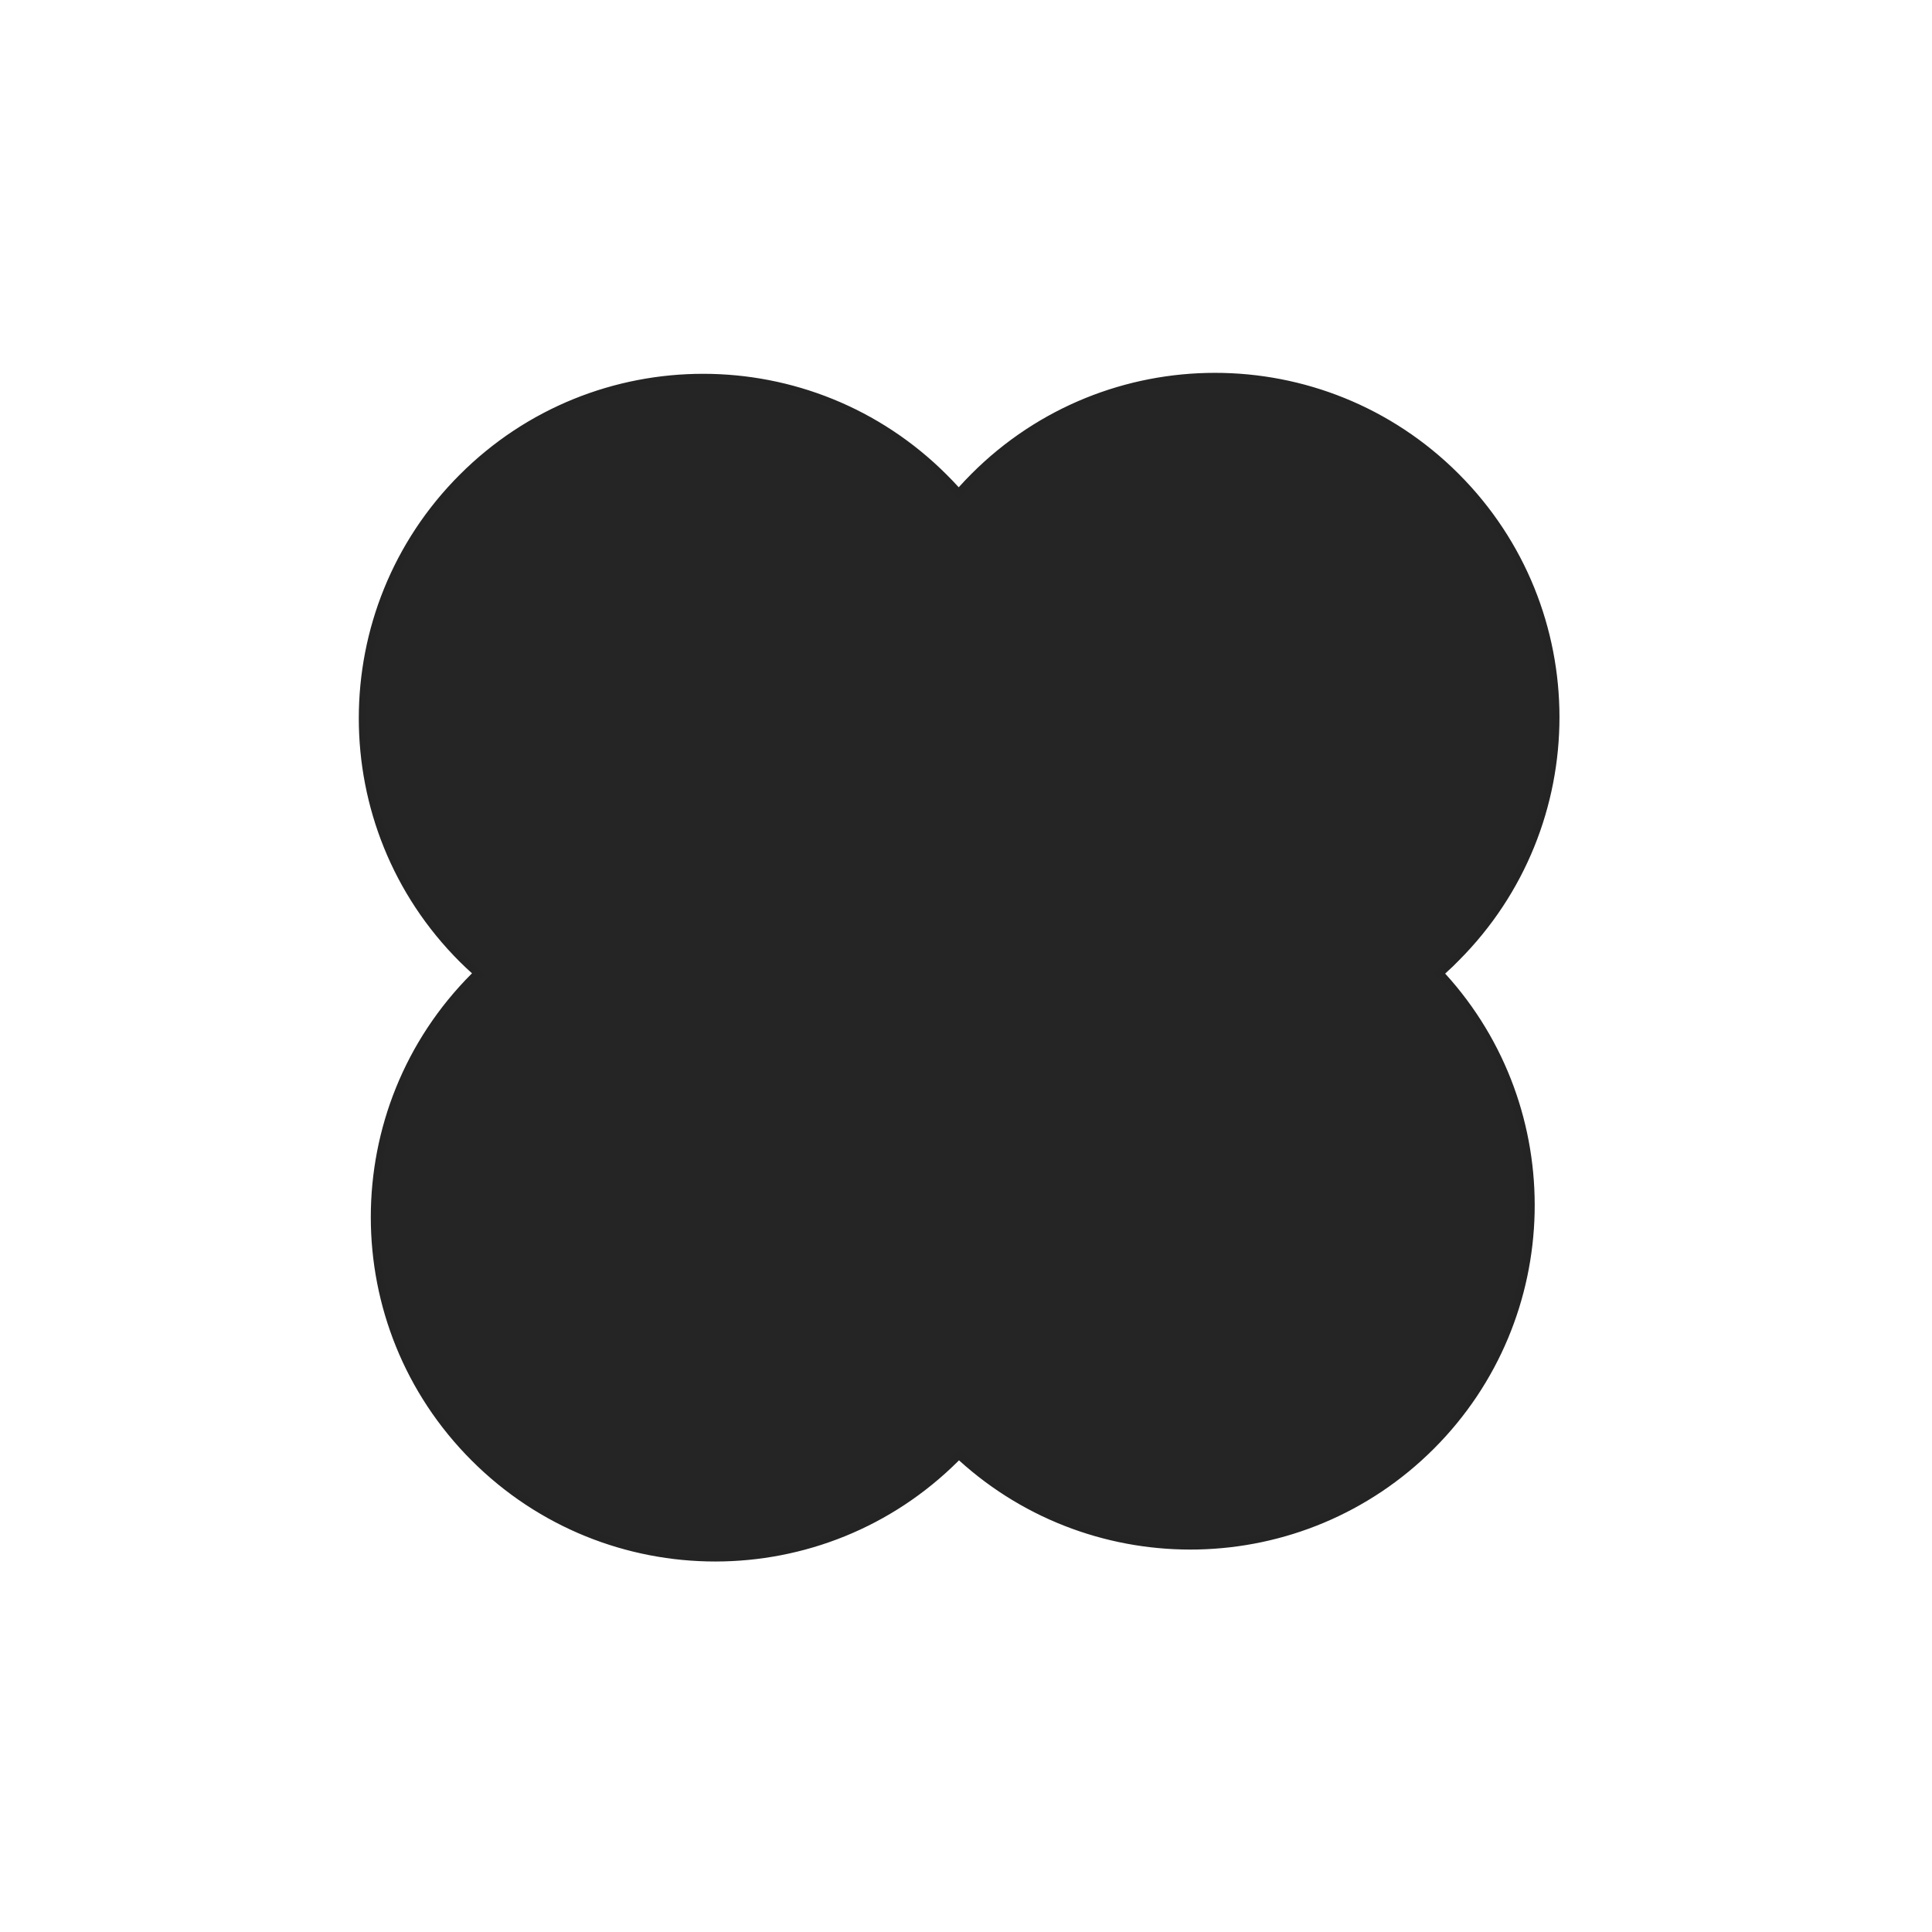
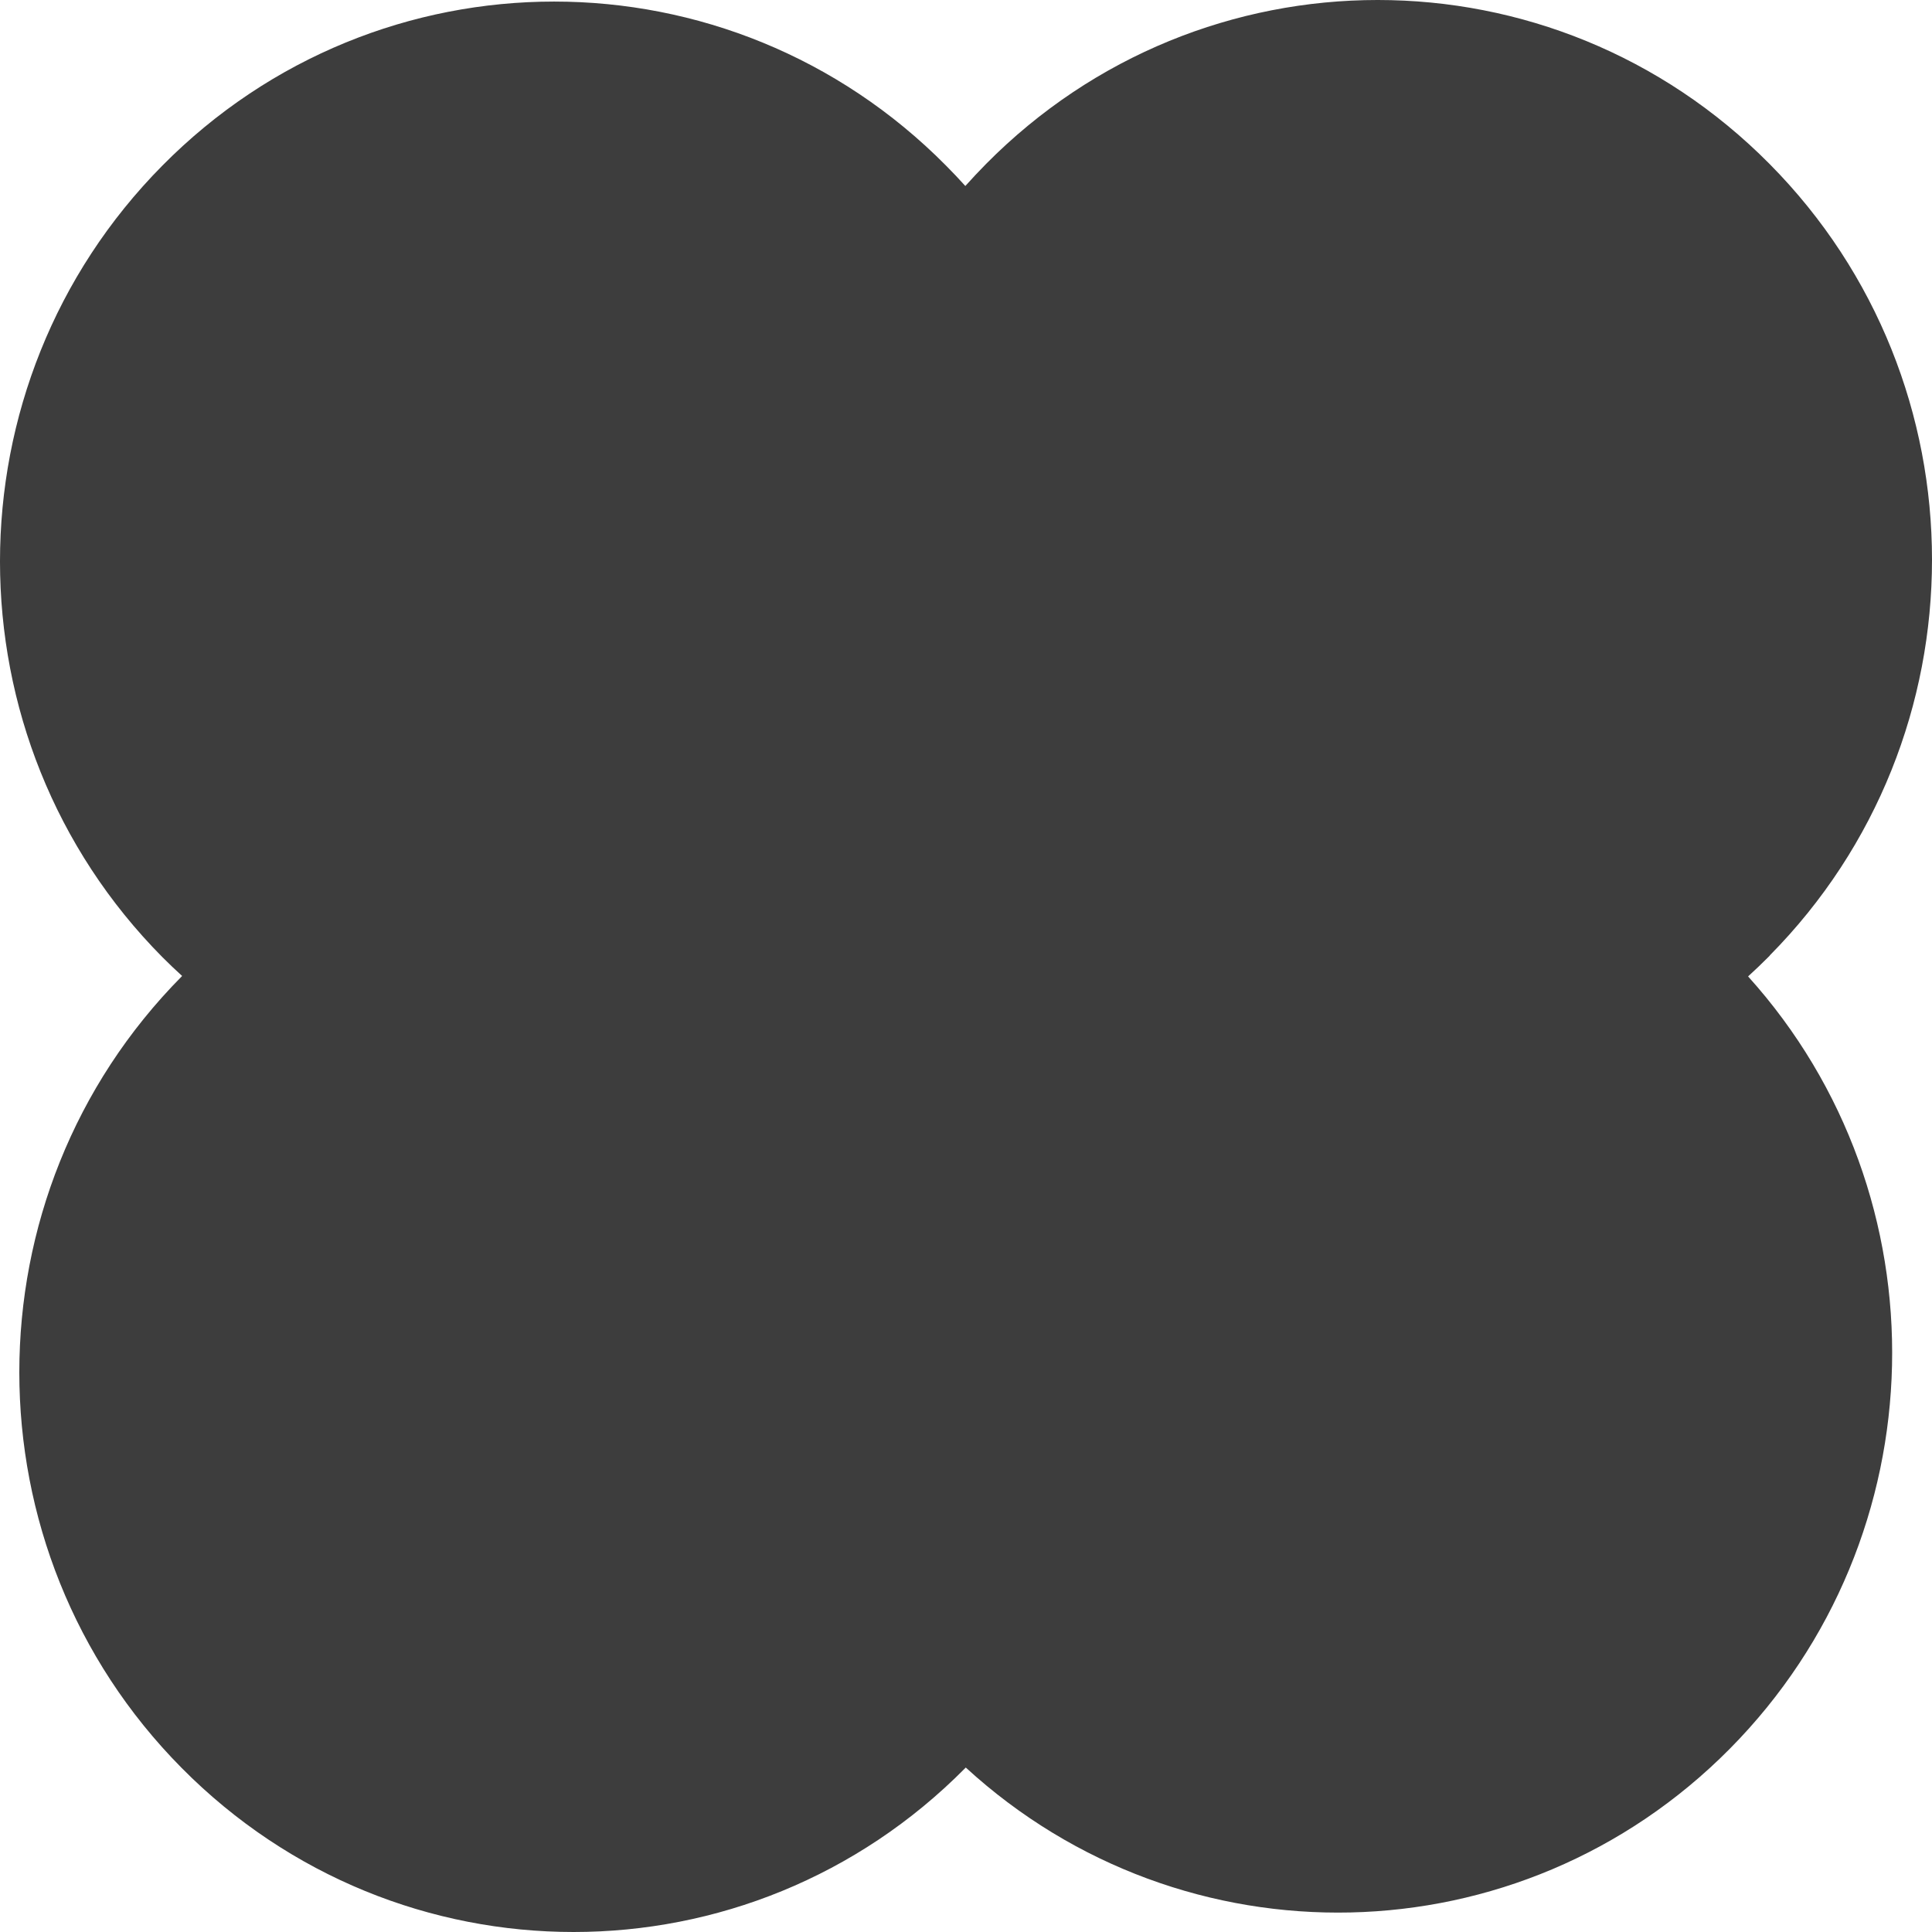
- <svg xmlns="http://www.w3.org/2000/svg" width="252" height="252" viewBox="0 0 252 252" fill="none">
-   <path d="M189.893 124.963L189.174 125.681C188.84 125.999 188.503 126.312 188.164 126.62L187.794 126.957L188.131 127.327C204.007 144.752 203.509 171.772 186.671 188.611C169.832 205.449 142.848 205.93 125.422 190.106L125.07 189.786L124.733 190.123L124.708 190.147L124.7 190.156L124.697 190.158L124.697 190.158L124.697 190.159L125.05 190.512L124.697 190.159L124.697 190.159C107.36 207.513 79.237 207.513 61.882 190.159L61.882 190.158C44.534 172.829 44.527 144.722 61.86 127.365L62.444 127.073L61.899 126.582C61.363 126.1 60.83 125.603 60.316 125.089L60.316 125.088C42.961 107.752 42.961 79.629 60.316 62.274L60.316 62.273C77.653 44.919 105.776 44.919 123.131 62.274C123.667 62.81 124.183 63.343 124.679 63.893L125.049 64.303L125.42 63.895C125.957 63.304 126.509 62.716 127.078 62.148L127.078 62.148C144.415 44.793 172.538 44.793 189.893 62.148L189.893 62.148C207.247 79.484 207.248 107.608 189.893 124.963Z" fill="#252525" stroke="#242424" />
+ <svg xmlns="http://www.w3.org/2000/svg" width="104" height="104" viewBox="0 0 104 104" fill="none">
+   <path d="M95.259 51.439C106.914 39.666 106.914 20.589 95.259 8.829C83.605 -2.943 64.718 -2.943 53.076 8.829C52.693 9.216 52.323 9.614 51.964 10.012C51.63 9.638 51.283 9.276 50.924 8.914C39.27 -2.859 20.383 -2.859 8.741 8.914C-2.914 20.686 -2.914 39.763 8.741 51.523C9.088 51.873 9.446 52.211 9.805 52.537C9.805 52.537 9.781 52.549 9.781 52.561C-1.874 64.334 -1.874 83.411 9.781 95.171C21.435 106.943 40.322 106.943 51.964 95.171C51.964 95.171 51.976 95.159 51.988 95.147C63.69 105.881 81.812 105.555 93.12 94.132C104.427 82.71 104.762 64.382 94.1 52.561C94.494 52.199 94.889 51.825 95.271 51.439H95.259Z" fill="#3D3D3D" />
</svg>
